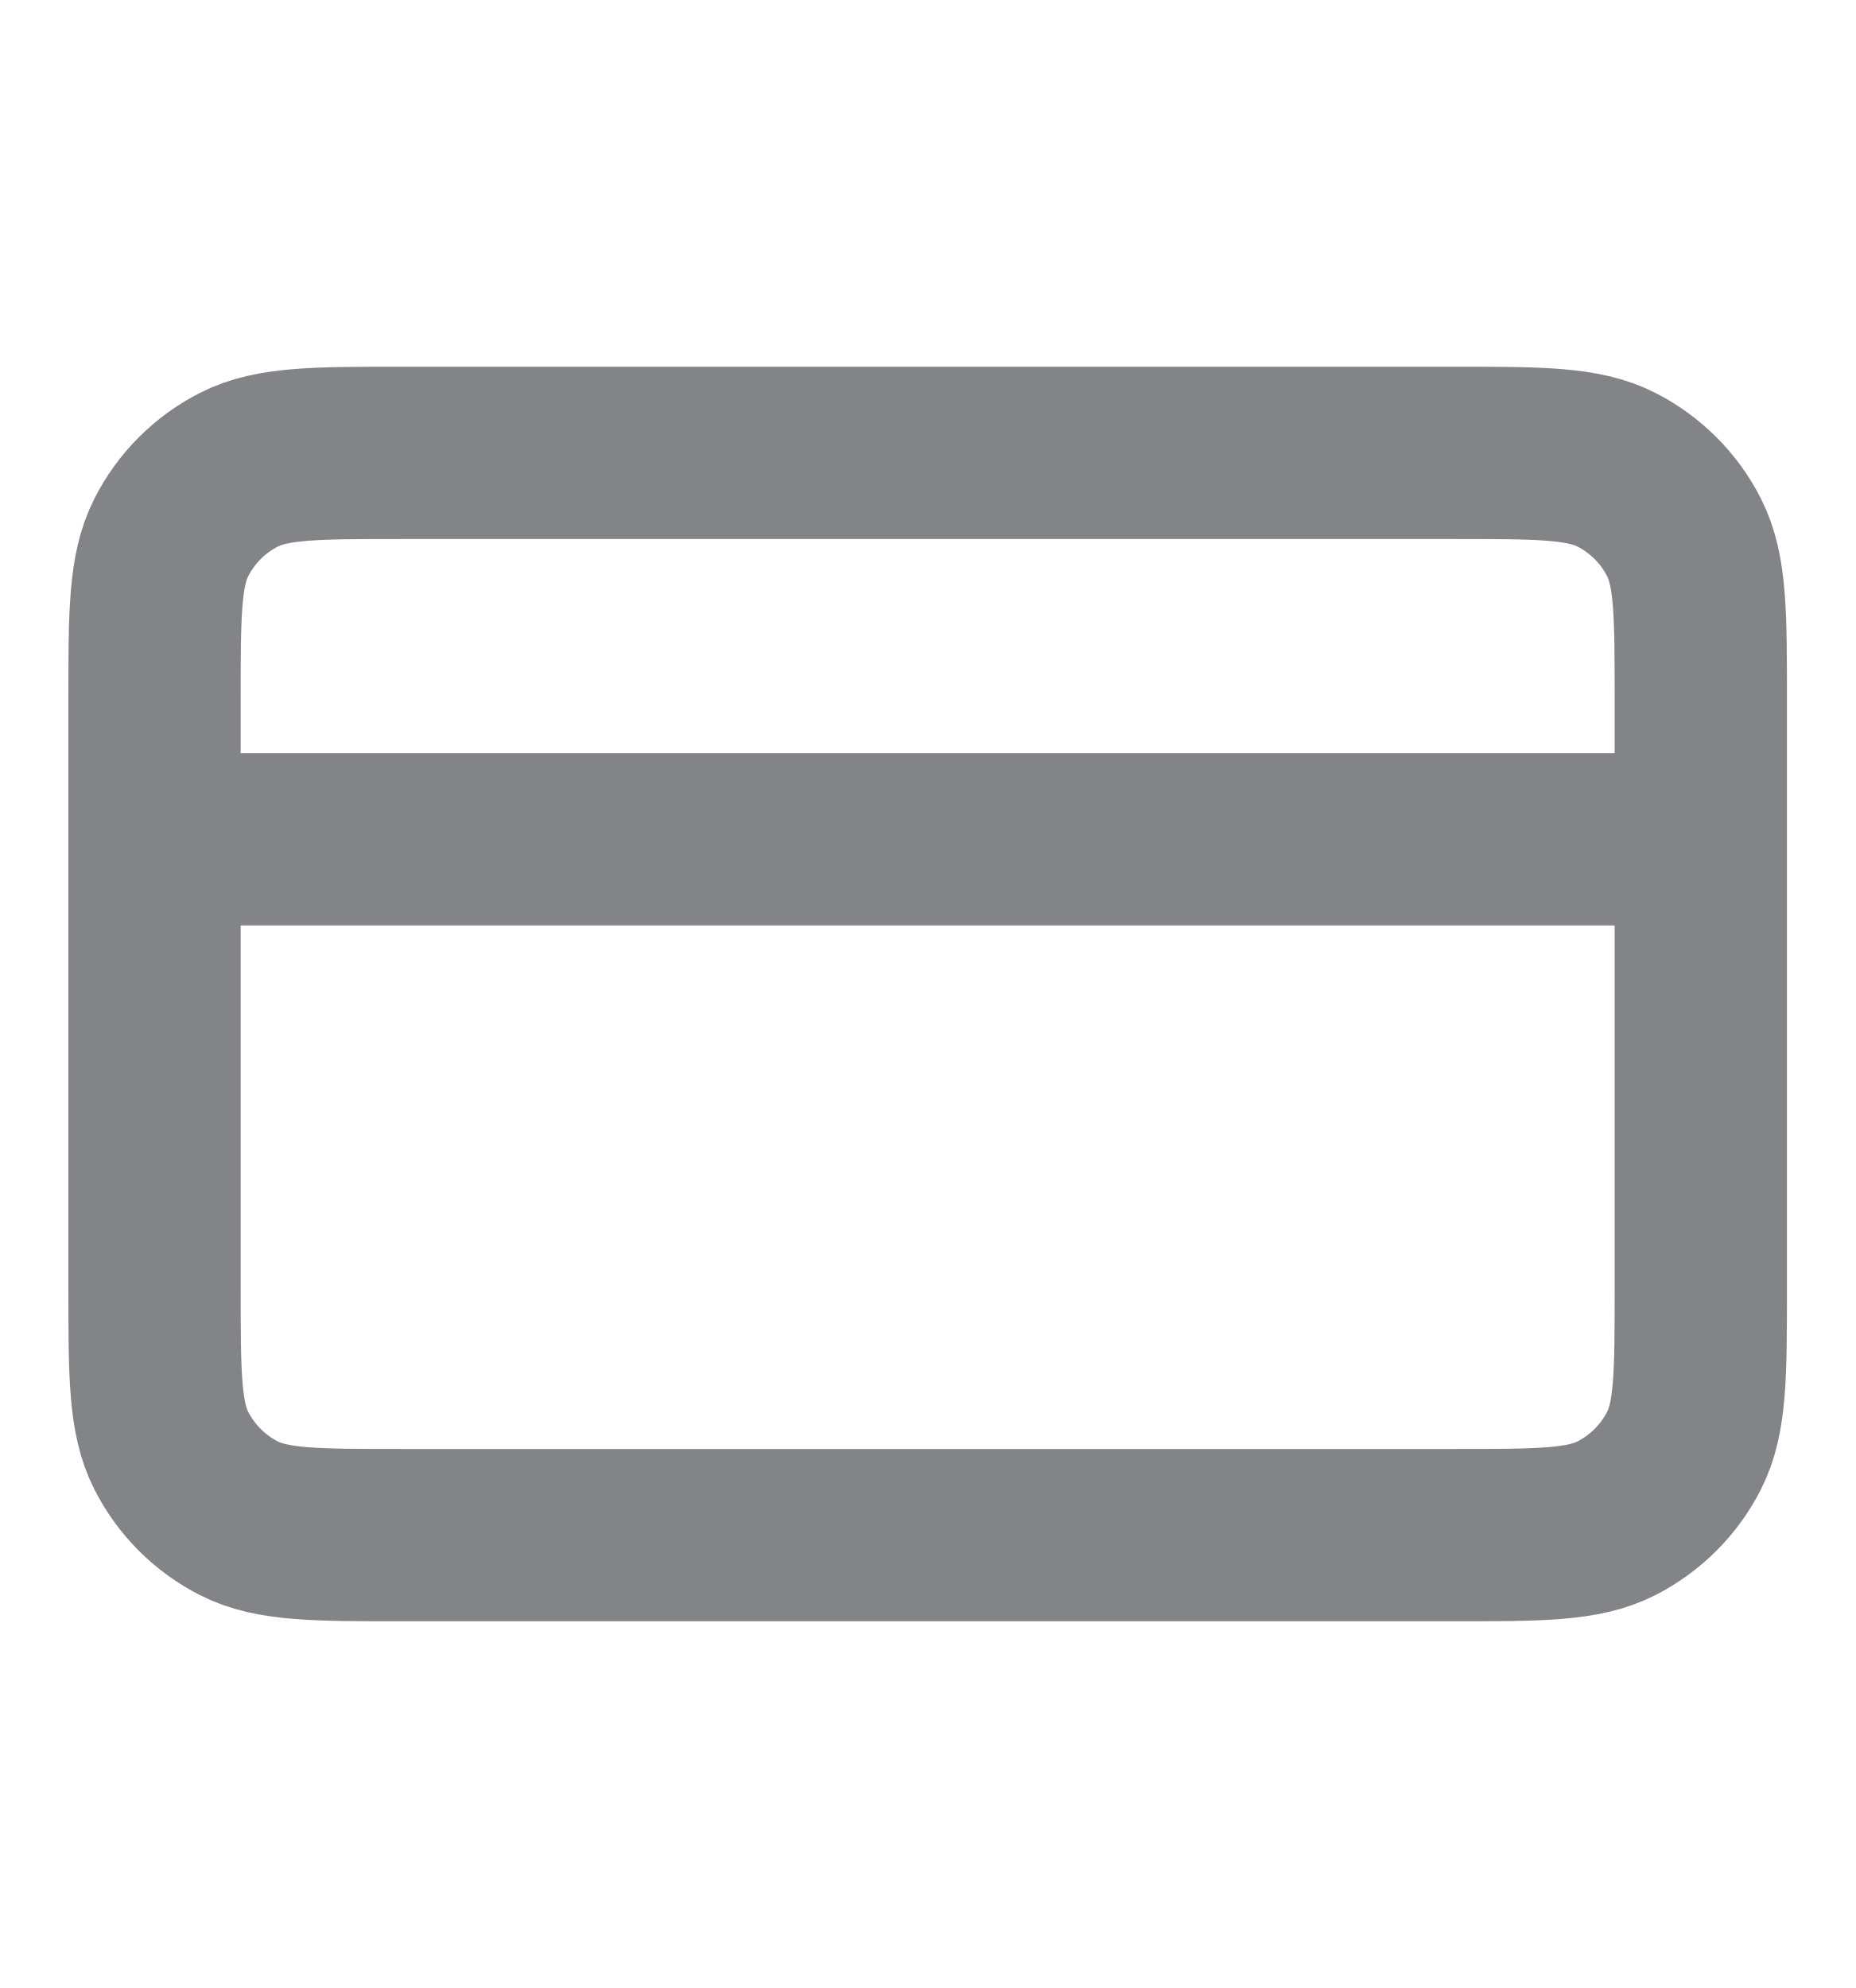
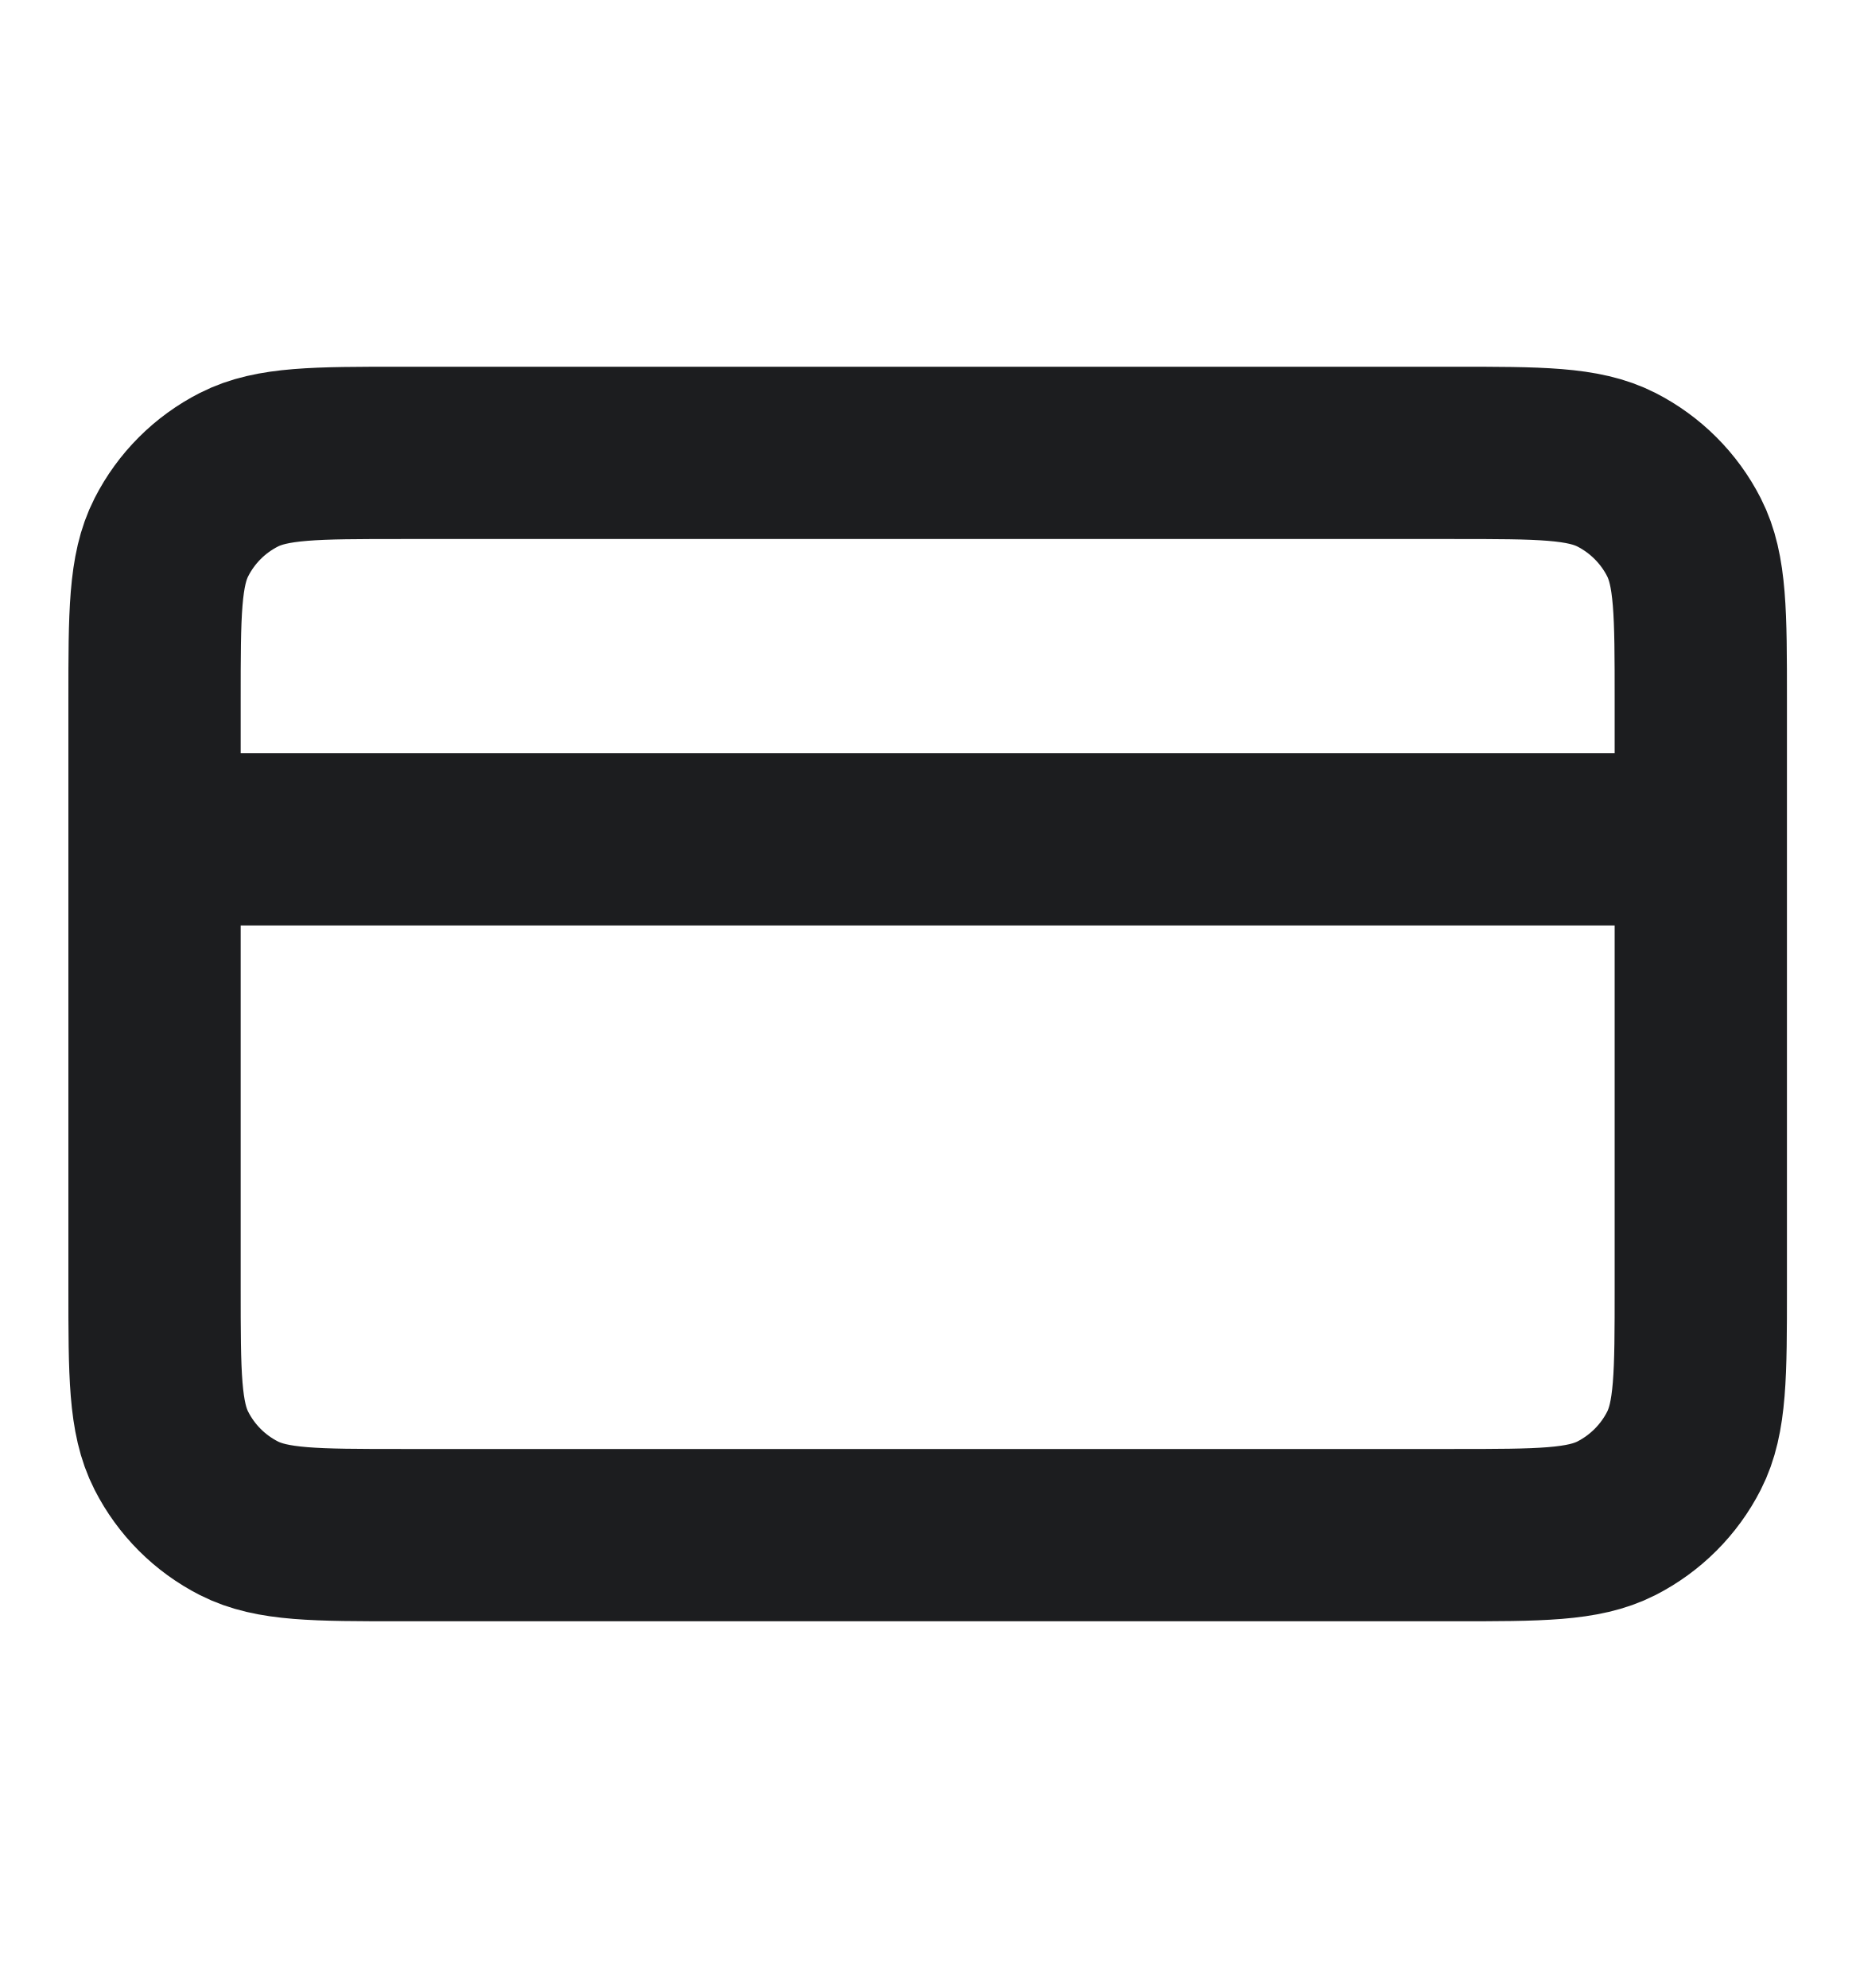
<svg xmlns="http://www.w3.org/2000/svg" width="14" height="15" viewBox="0 0 14 15" fill="none">
-   <path d="M12.833 6.333H1.166M1.166 5.283L1.166 9.717C1.166 10.37 1.166 10.697 1.293 10.946C1.405 11.166 1.583 11.344 1.803 11.456C2.053 11.583 2.379 11.583 3.033 11.583L10.966 11.583C11.619 11.583 11.946 11.583 12.196 11.456C12.415 11.344 12.594 11.166 12.706 10.946C12.833 10.697 12.833 10.37 12.833 9.717V5.283C12.833 4.63 12.833 4.303 12.706 4.054C12.594 3.834 12.415 3.656 12.196 3.544C11.946 3.417 11.619 3.417 10.966 3.417L3.033 3.417C2.379 3.417 2.053 3.417 1.803 3.544C1.583 3.656 1.405 3.834 1.293 4.054C1.166 4.303 1.166 4.63 1.166 5.283Z" stroke="#838488" stroke-width="1.3" stroke-linecap="round" stroke-linejoin="round" />
+   <path d="M12.833 6.333H1.166M1.166 5.283L1.166 9.717C1.166 10.37 1.166 10.697 1.293 10.946C1.405 11.166 1.583 11.344 1.803 11.456C2.053 11.583 2.379 11.583 3.033 11.583L10.966 11.583C11.619 11.583 11.946 11.583 12.196 11.456C12.415 11.344 12.594 11.166 12.706 10.946C12.833 10.697 12.833 10.37 12.833 9.717V5.283C12.833 4.63 12.833 4.303 12.706 4.054C12.594 3.834 12.415 3.656 12.196 3.544C11.946 3.417 11.619 3.417 10.966 3.417L3.033 3.417C2.379 3.417 2.053 3.417 1.803 3.544C1.583 3.656 1.405 3.834 1.293 4.054C1.166 4.303 1.166 4.63 1.166 5.283Z" stroke="#1C1D1F" stroke-width="1.3" stroke-linecap="round" stroke-linejoin="round" />
</svg>
